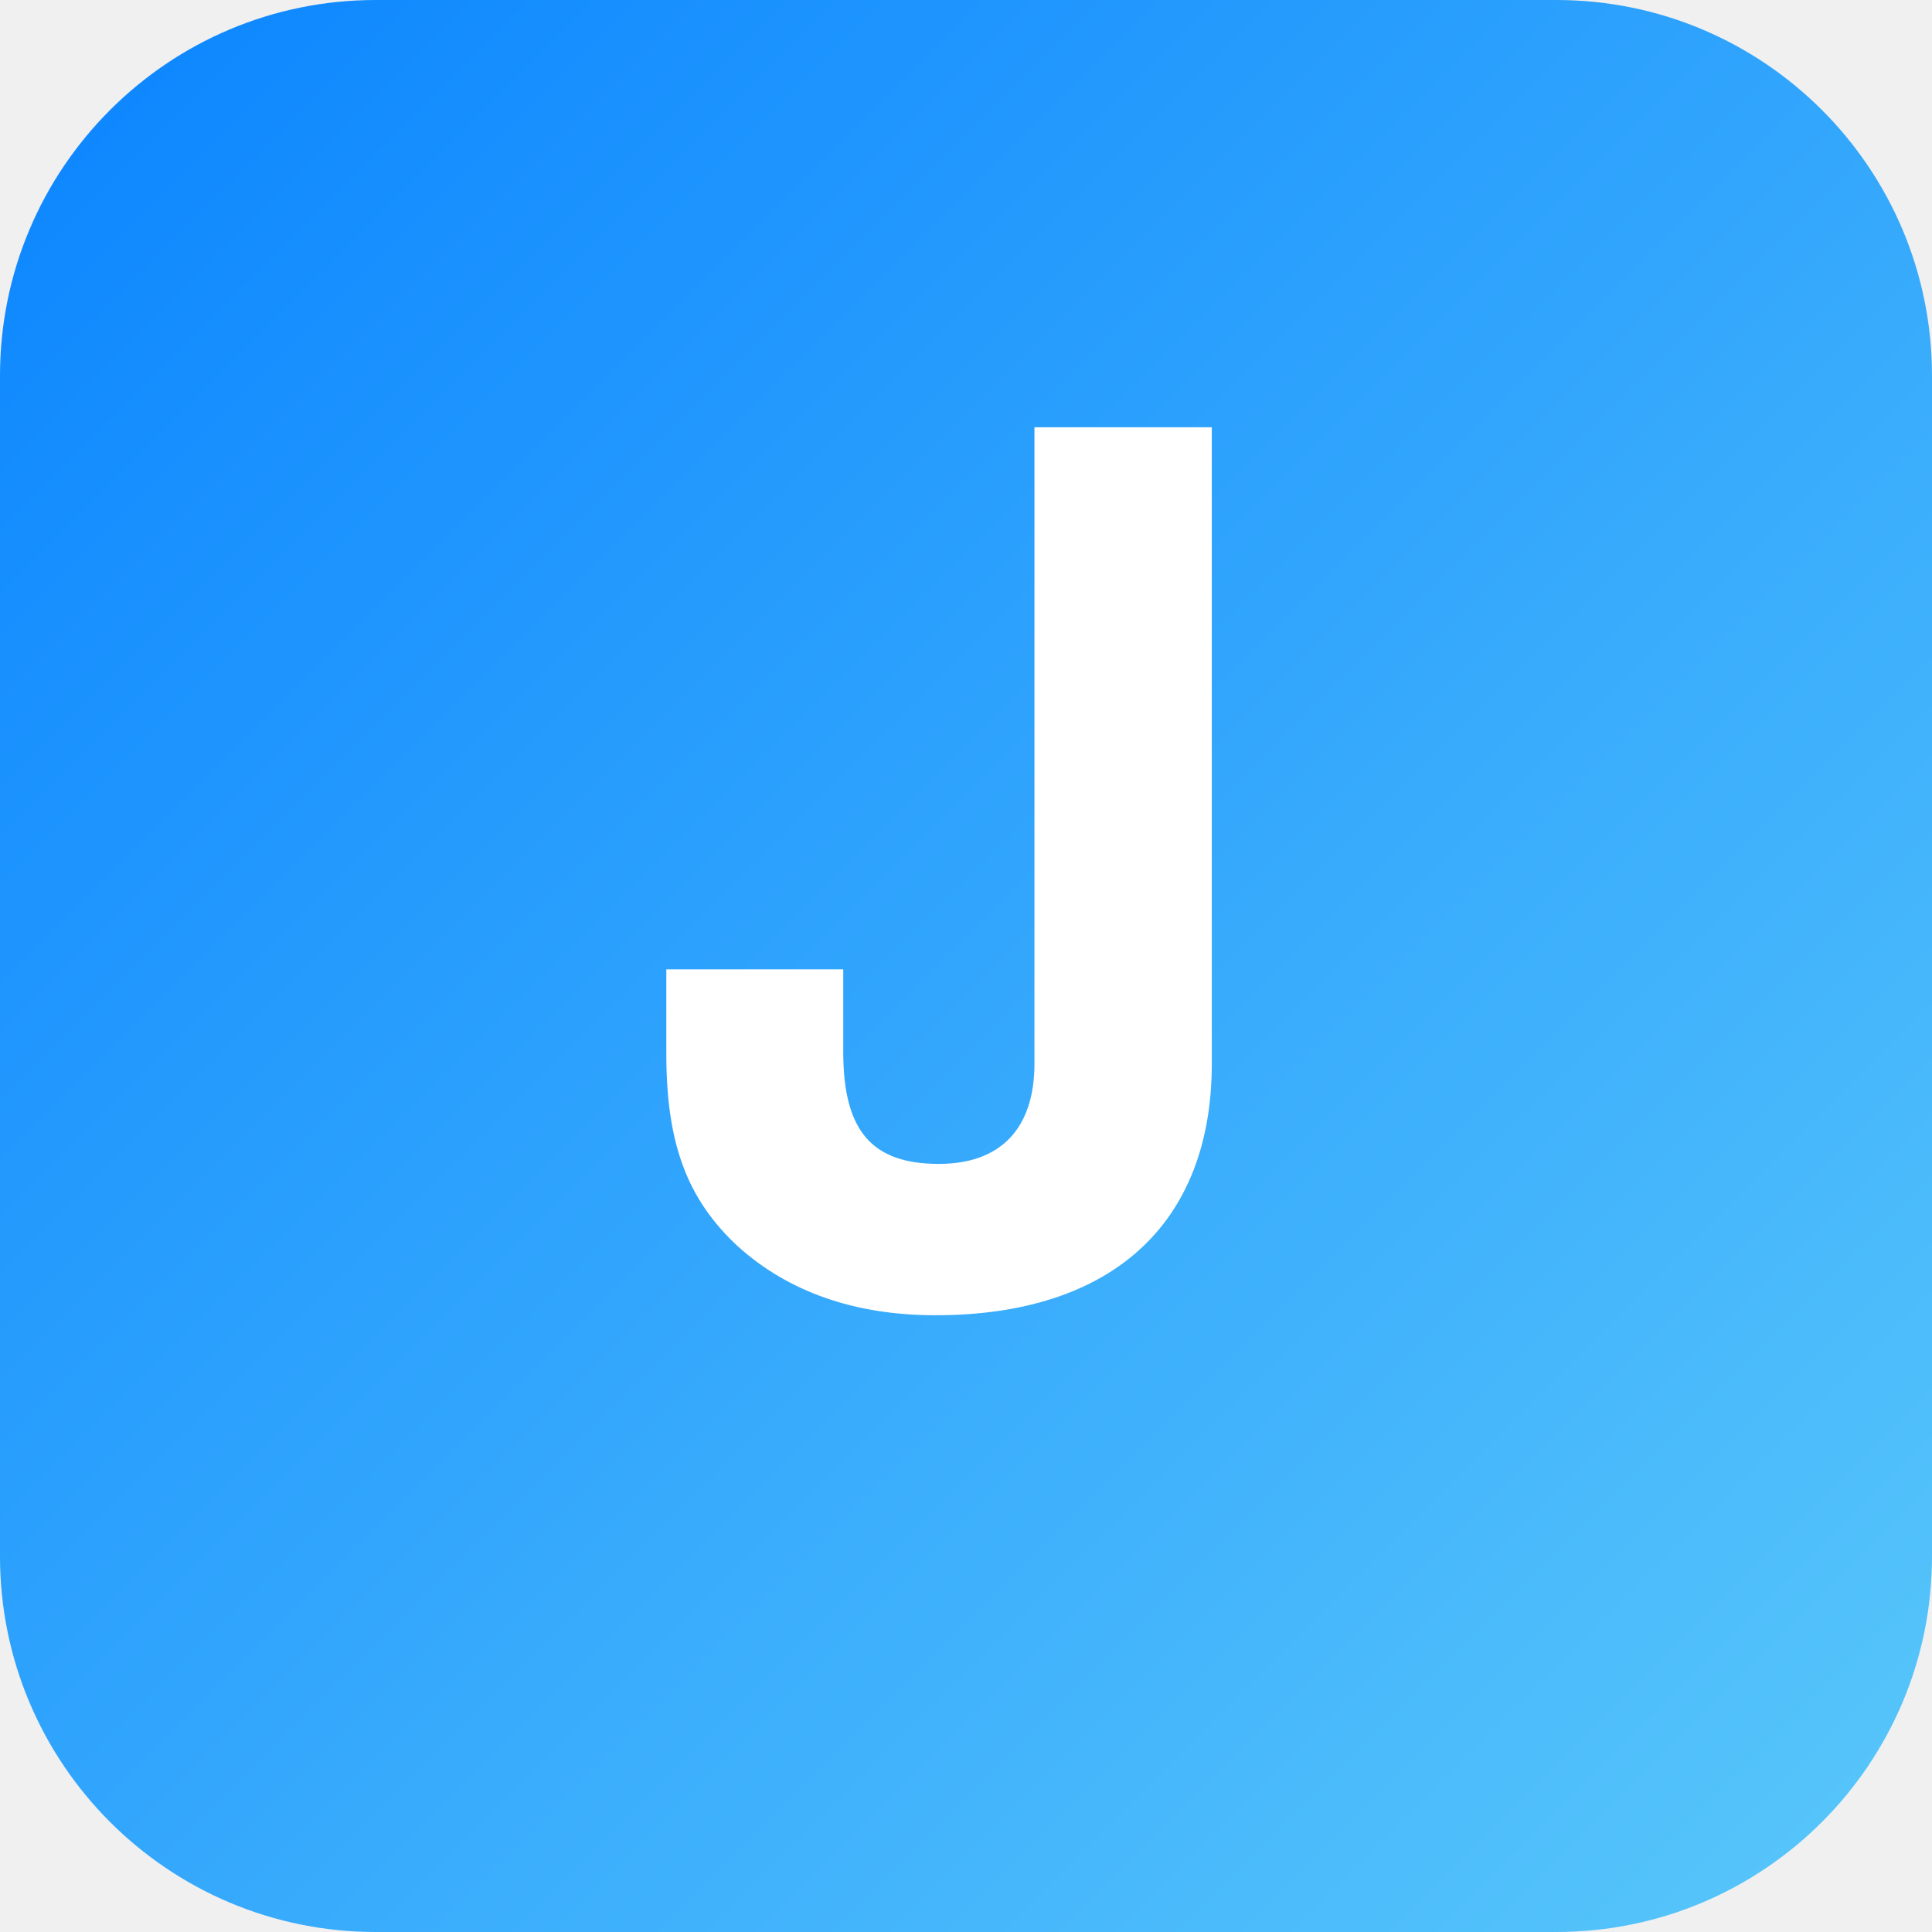
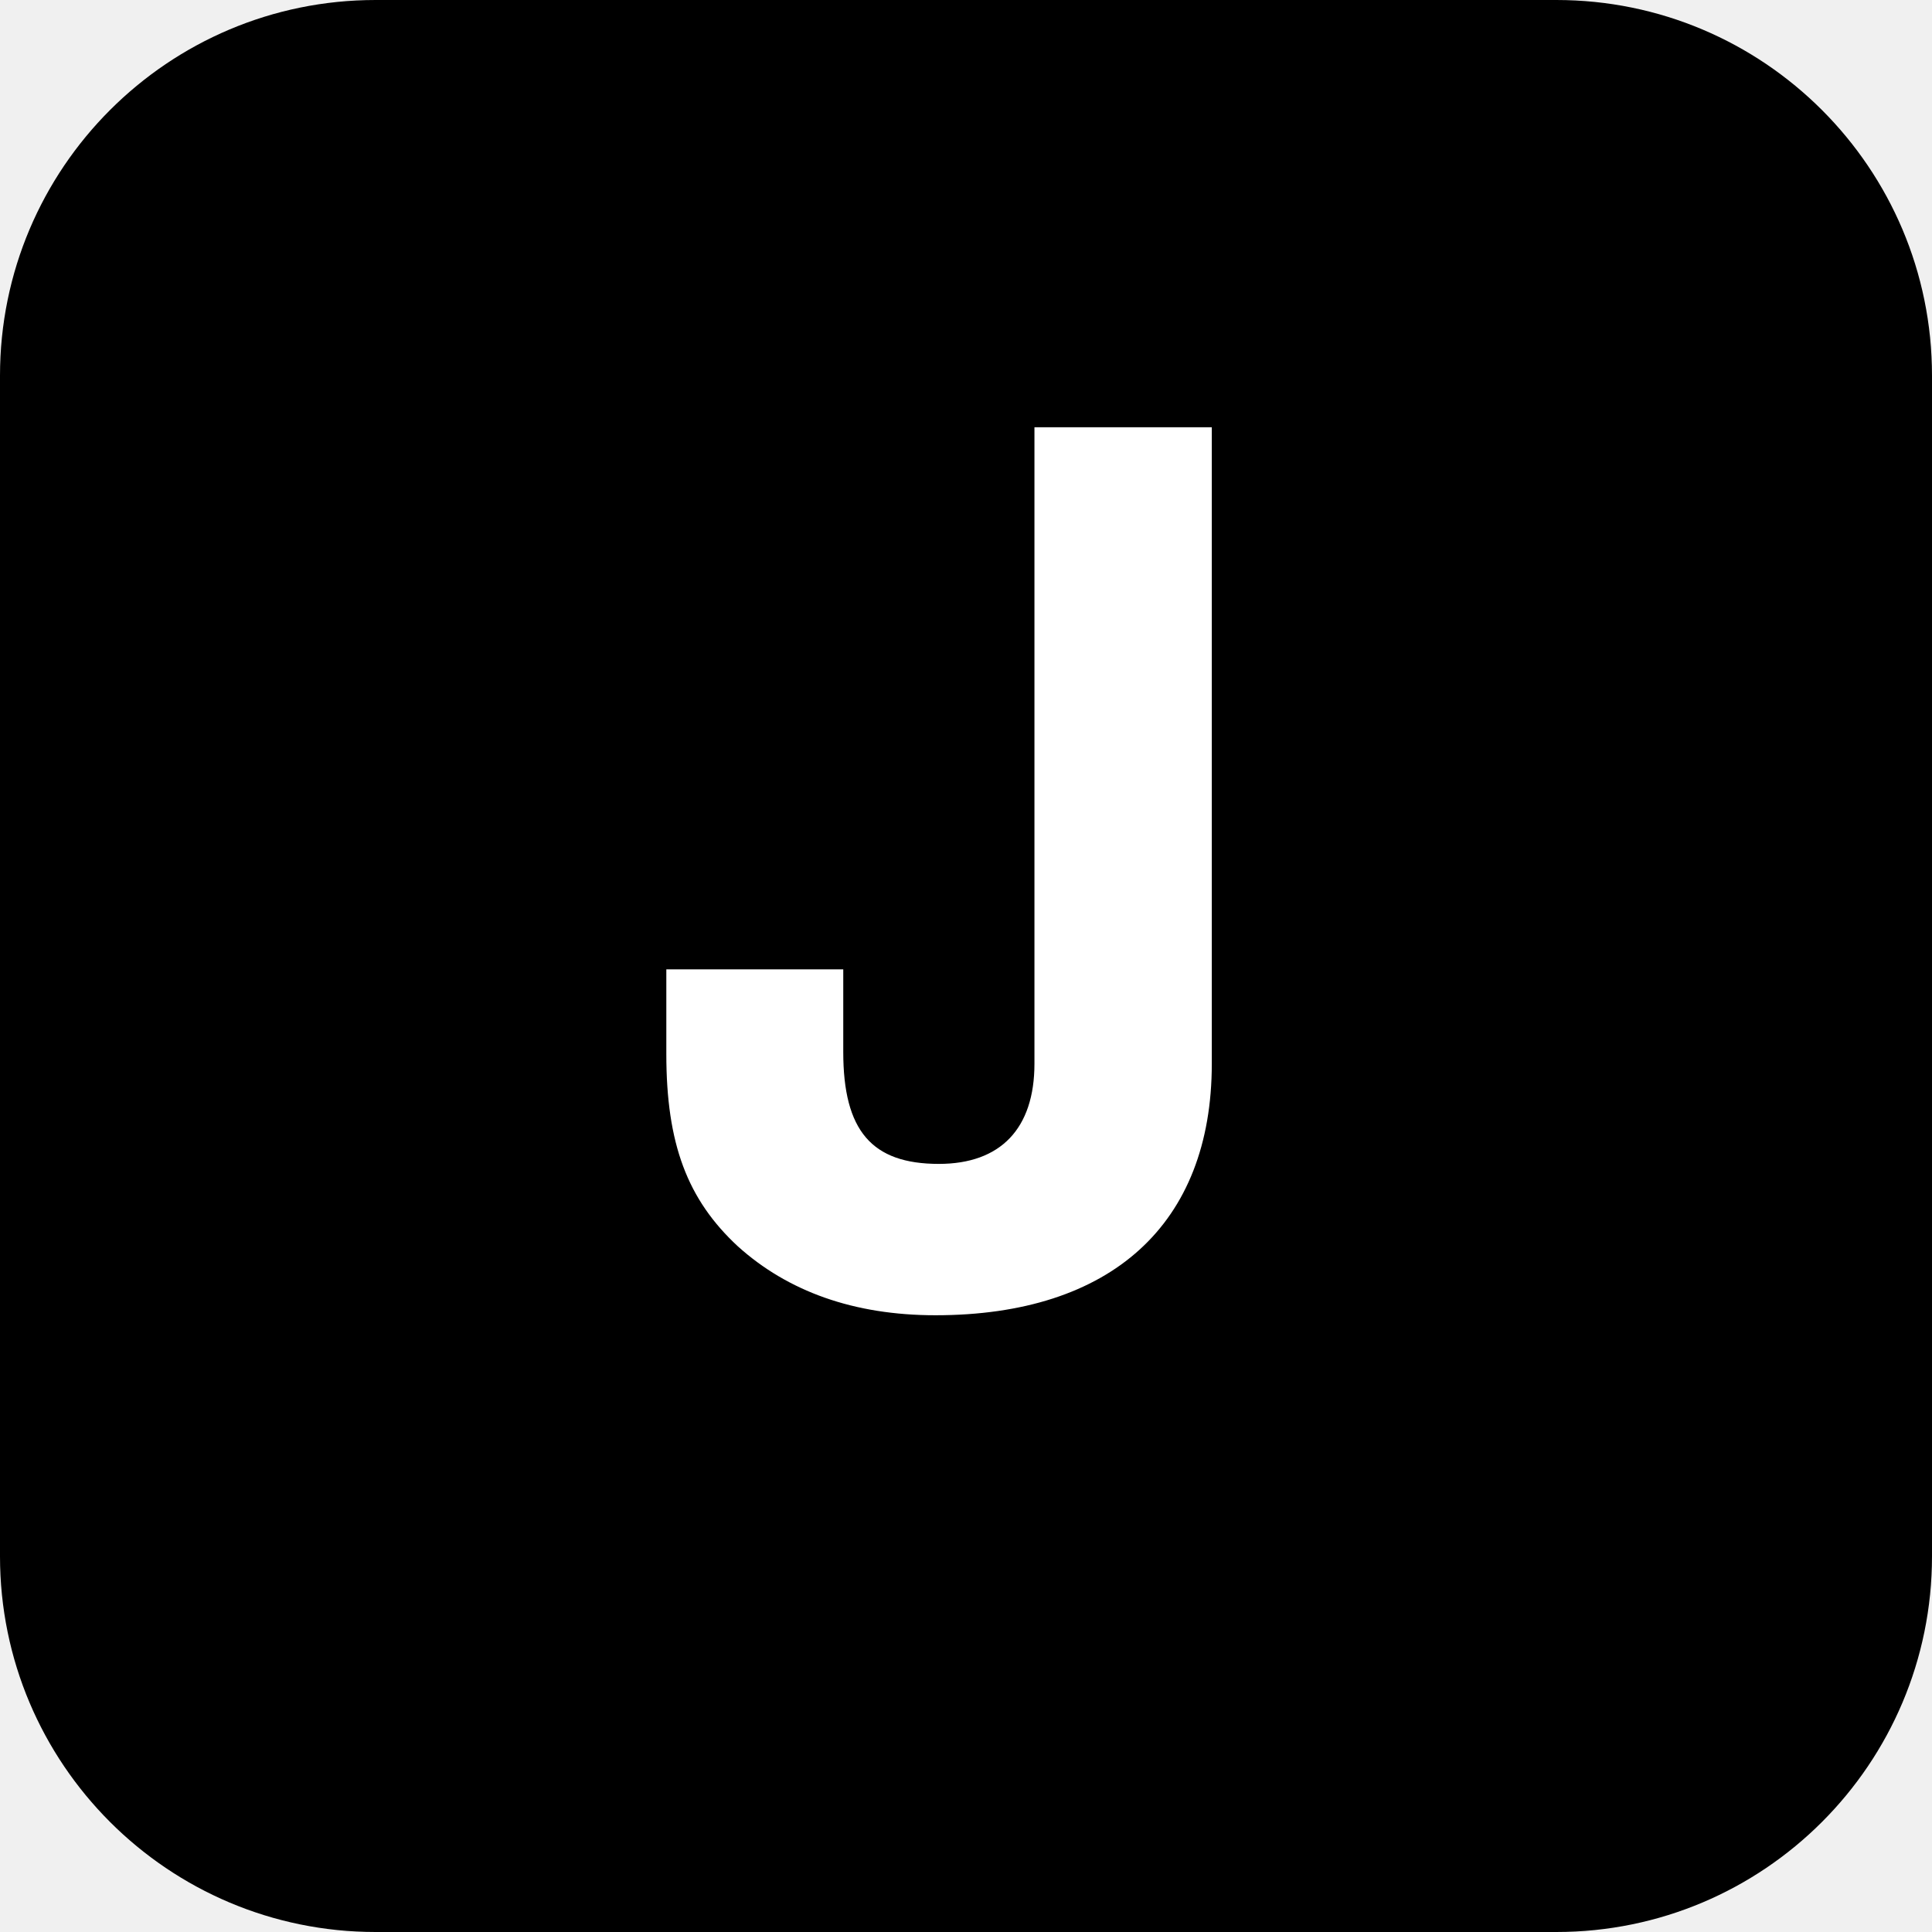
<svg xmlns="http://www.w3.org/2000/svg" viewBox="0 0 72 72" width="72" height="72">
-   <defs>
-     <linearGradient id="bg" x1="0" y1="0" x2="1" y2="1">
-       <stop offset="0%" stop-color="#0a84ff" />
-       <stop offset="100%" stop-color="#5ac8fa" />
-     </linearGradient>
-   </defs>
-   <rect width="72" height="72" rx="14" fill="url(#bg)" />
+   <rect width="72" height="72" rx="14" fill="#000000" />
  <text x="36" y="48" font-family="-apple-system,Helvetica Neue,Helvetica,Arial,sans-serif" font-size="44" font-weight="700" fill="white" text-anchor="middle">J</text>
</svg>
